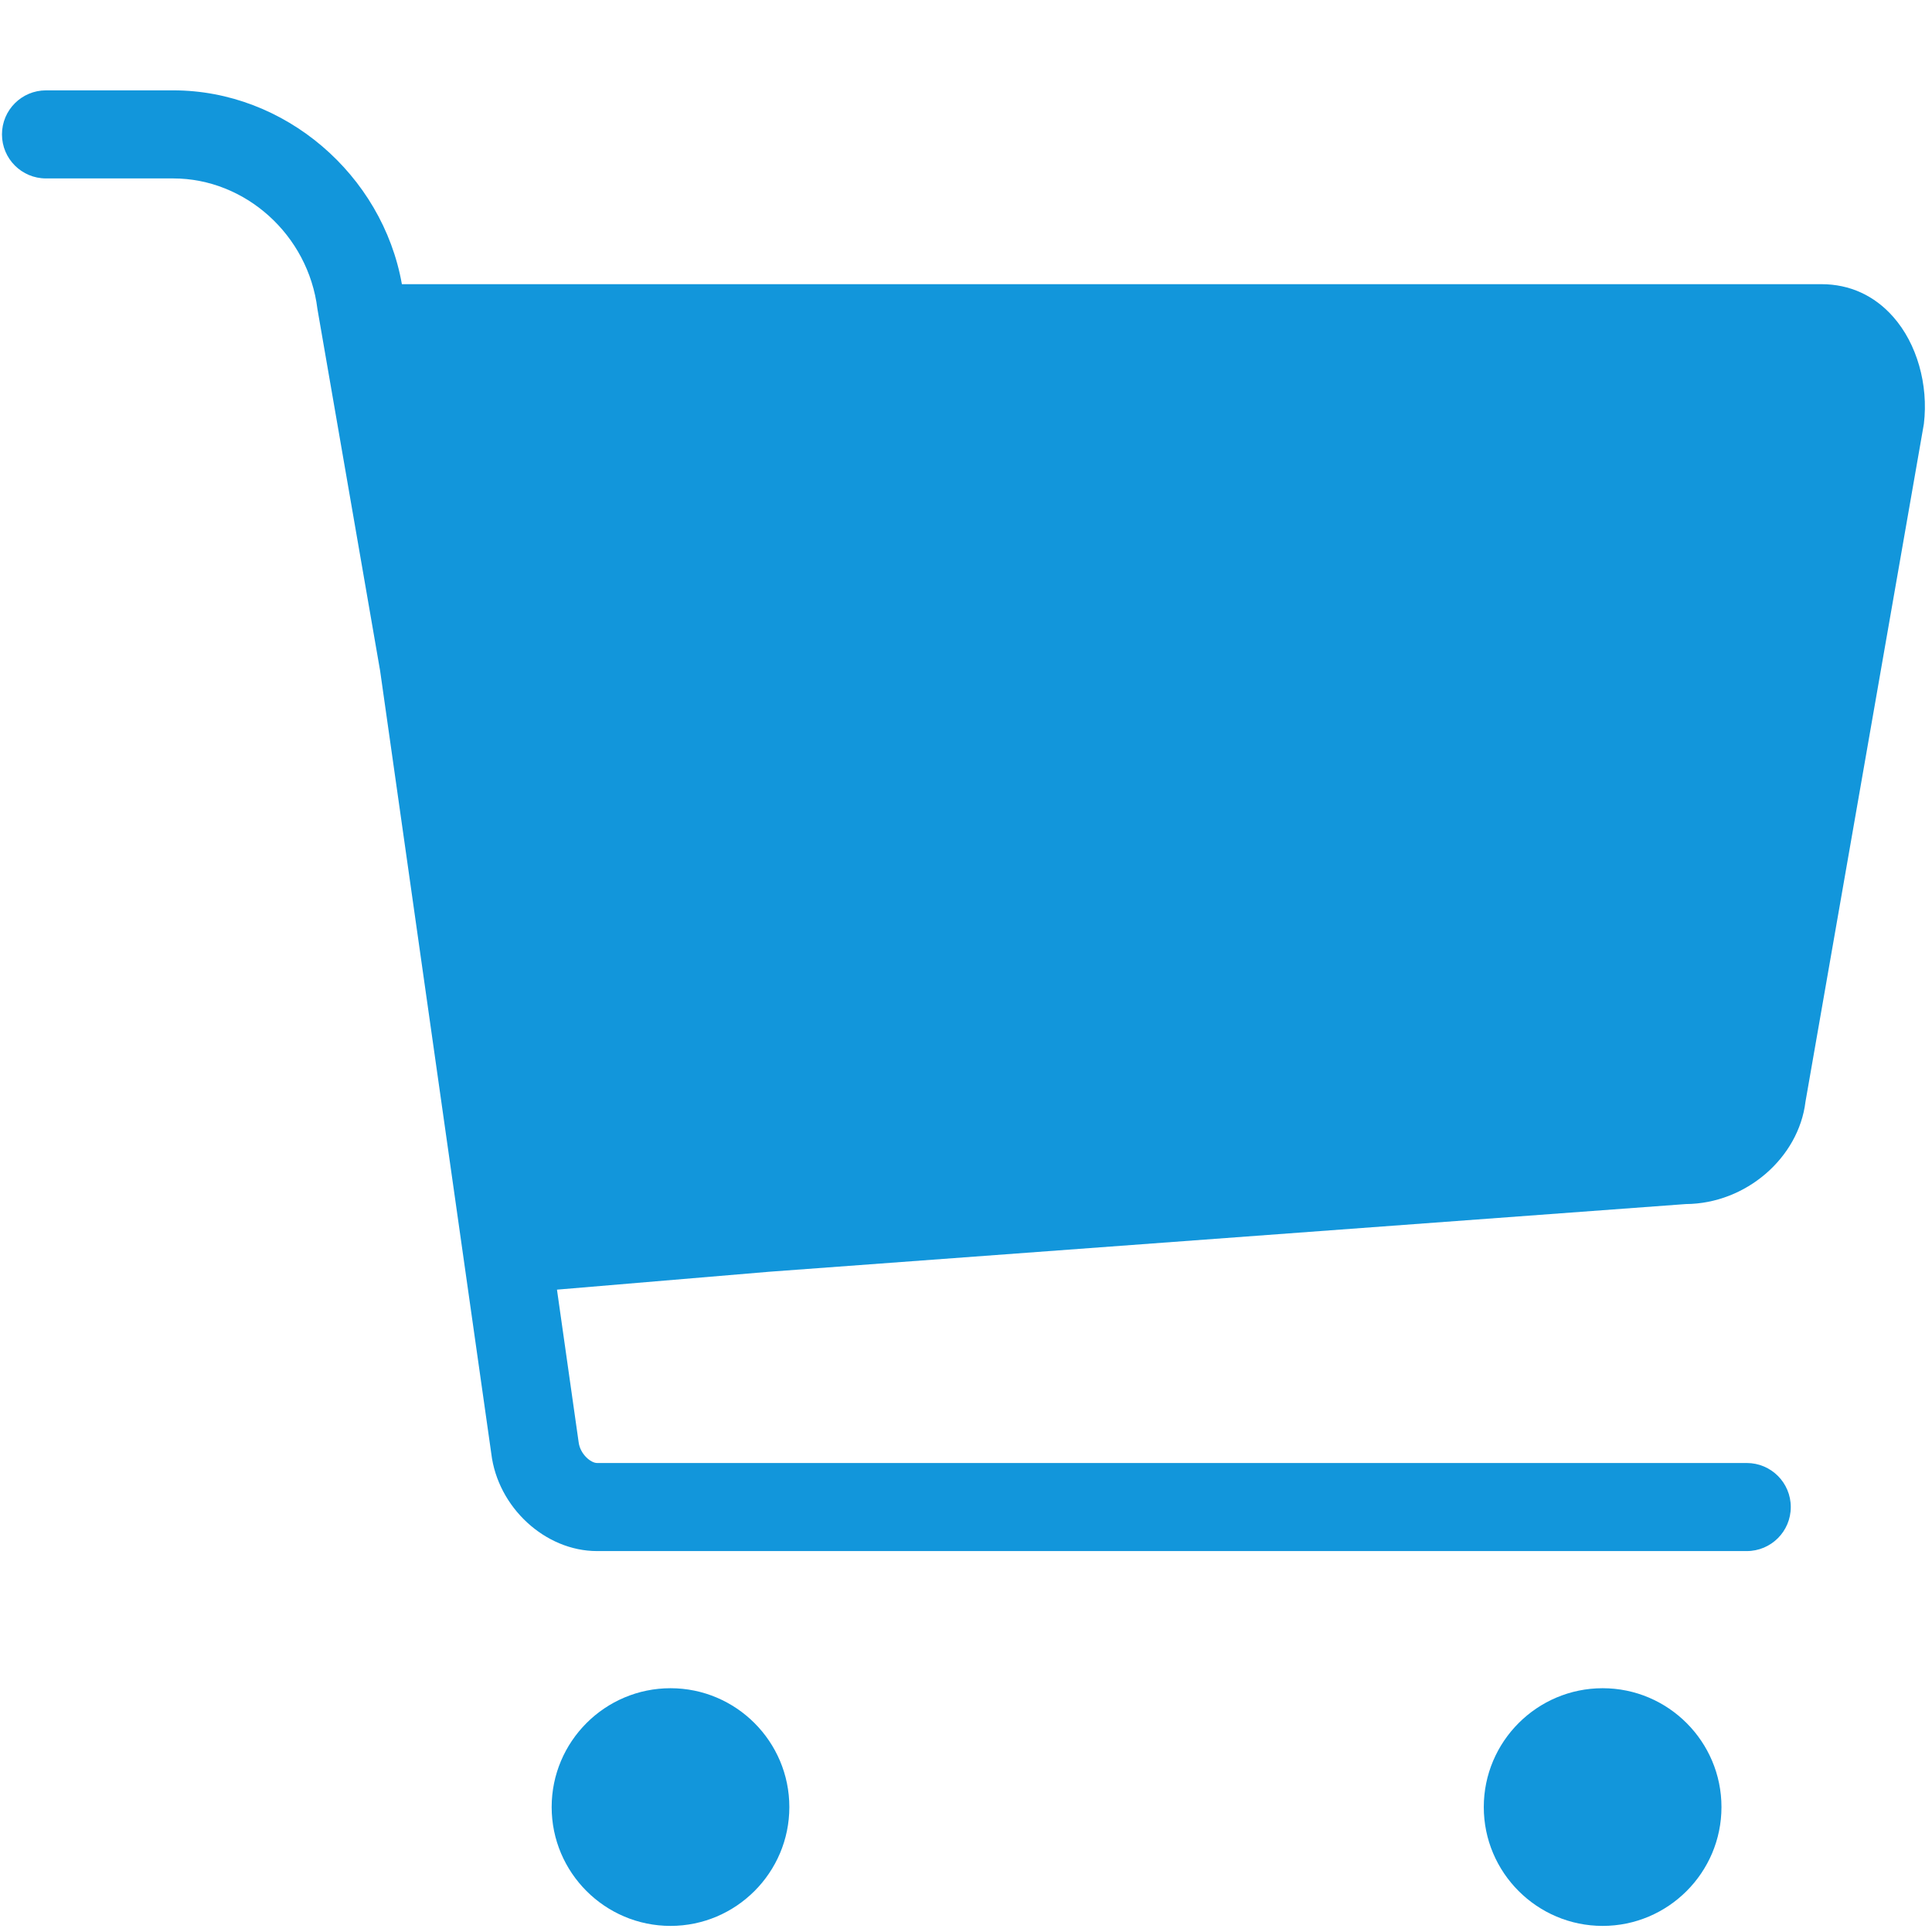
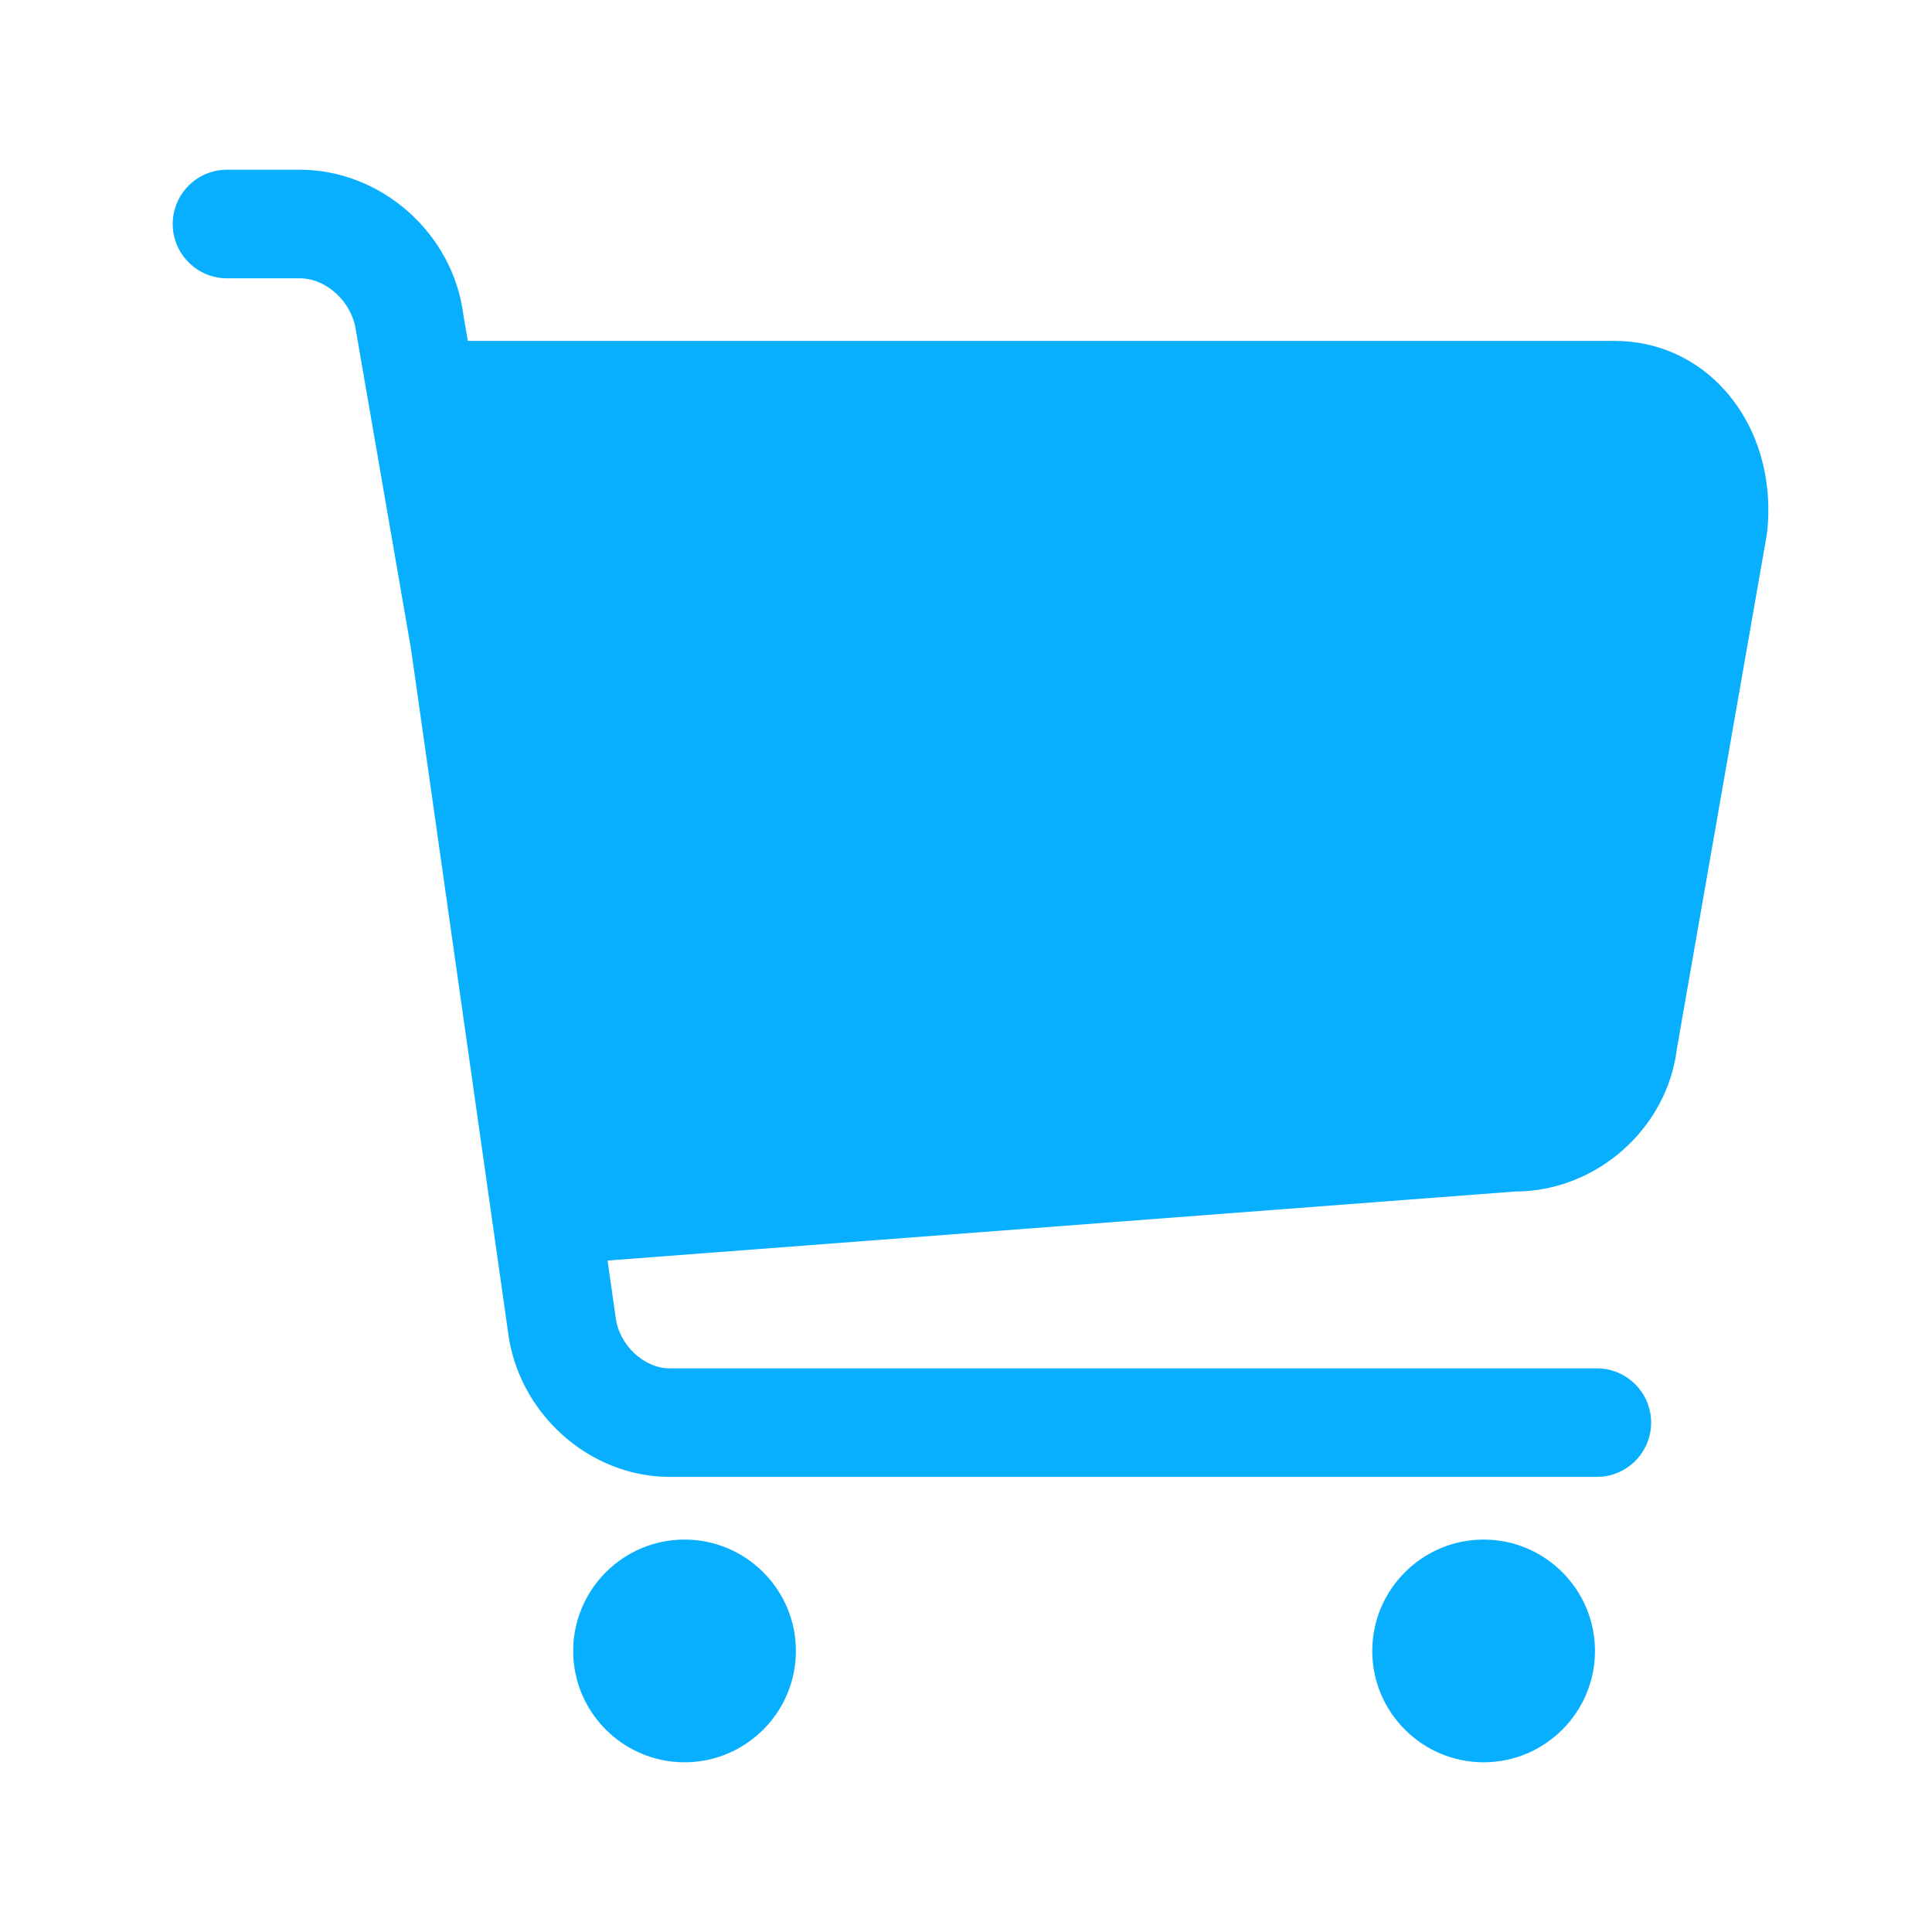
- <svg xmlns="http://www.w3.org/2000/svg" t="1542617461591" class="icon" style="" viewBox="0 0 1024 1024" version="1.1" p-id="5333" width="200" height="200">
+ <svg xmlns="http://www.w3.org/2000/svg" t="1537260298618" class="icon" style="" viewBox="0 0 1024 1024" version="1.1" p-id="15336" width="200" height="200">
  <defs>
    <style type="text/css" />
  </defs>
-   <path d="M1003.443 167.945c-9.961-11.328-23.09-17.324-37.997-17.324l-752.437 0C202.702 92.596 150.936 47.891 91.855 47.891L24.385 47.891c-12.901 0-23.341 10.44-23.341 23.341s10.44 23.341 23.341 23.341l67.47 0c38.088 0 71.55 29.86 76.382 69.156l33.233 191.809 58.922 414.868c3.419 28.514 28.56 51.696 56.05 51.696l609.367 0c12.901 0 23.341-10.44 23.341-23.341 0-12.901-10.44-23.341-23.341-23.341L316.441 775.419c-3.328 0-9.003-4.741-9.756-11.077l-11.478-80.802 112.454-9.484 485.847-35.877c31.888-0.182 59.834-24.526 63.435-54.249l62.751-359.251C1022.202 203.822 1015.956 182.054 1003.443 167.945z" p-id="5334" fill="#1296db" />
-   <path d="M849.442 894.79c-34.74 0-63.006 28.266-63.006 63.002 0 34.717 28.28 62.977 63.006 62.977 34.696 0 62.972-28.267 62.972-62.977C912.415 923.056 884.153 894.79 849.442 894.79z" p-id="5335" fill="#1296db" />
-   <path d="M355.396 894.79c-34.74 0-63.005 28.266-63.005 63.002 0 34.717 28.28 62.977 63.005 62.977 34.696 0 62.972-28.267 62.972-62.977C418.369 923.056 390.109 894.79 355.396 894.79z" p-id="5336" fill="#1296db" />
+   <path fill="#09AFFF" d="M914.564 207.27c-15.144-17.145-36.002-26.574-58.689-26.574L247.979 180.695l-2.332-13.461c-5.295-43.371-43.4-77.285-86.786-77.285l-38.541 0c-15.869 0-28.778 12.91-28.778 28.778s12.91 28.778 28.778 28.778l38.541 0c14.303 0 27.966 12.852 29.852 28.054l29.185 168.727 51.306 361.272c5.251 43.313 42.922 77.227 85.785 77.227l491.371 0c15.869 0 28.778-12.91 28.778-28.778 0-15.84-12.91-28.75-28.778-28.75l-491.371 0c-13.794 0-26.936-12.445-28.706-27.183l-4.254-29.958 481.047-36.592c42.936 0 80.534-33.218 85.698-75.602l47.694-272.731C939.919 254.586 931.941 226.881 914.564 207.27z" p-id="15337" />
+   <path d="M362.821 816.005c-32.536 0-59.022 26.487-59.022 59.038 0 32.522 26.487 59.008 59.022 59.008 32.536 0 59.022-26.487 59.022-59.008C421.844 842.491 395.356 816.005 362.821 816.005z" p-id="15338" fill="#09AFFF" />
+   <path d="M786.365 816.005c-32.55 0-59.037 26.487-59.037 59.038 0 32.522 26.487 59.008 59.037 59.008 32.522 0 59.008-26.487 59.008-59.008C845.373 842.491 818.886 816.005 786.365 816.005z" p-id="15339" fill="#09AFFF" />
</svg>
